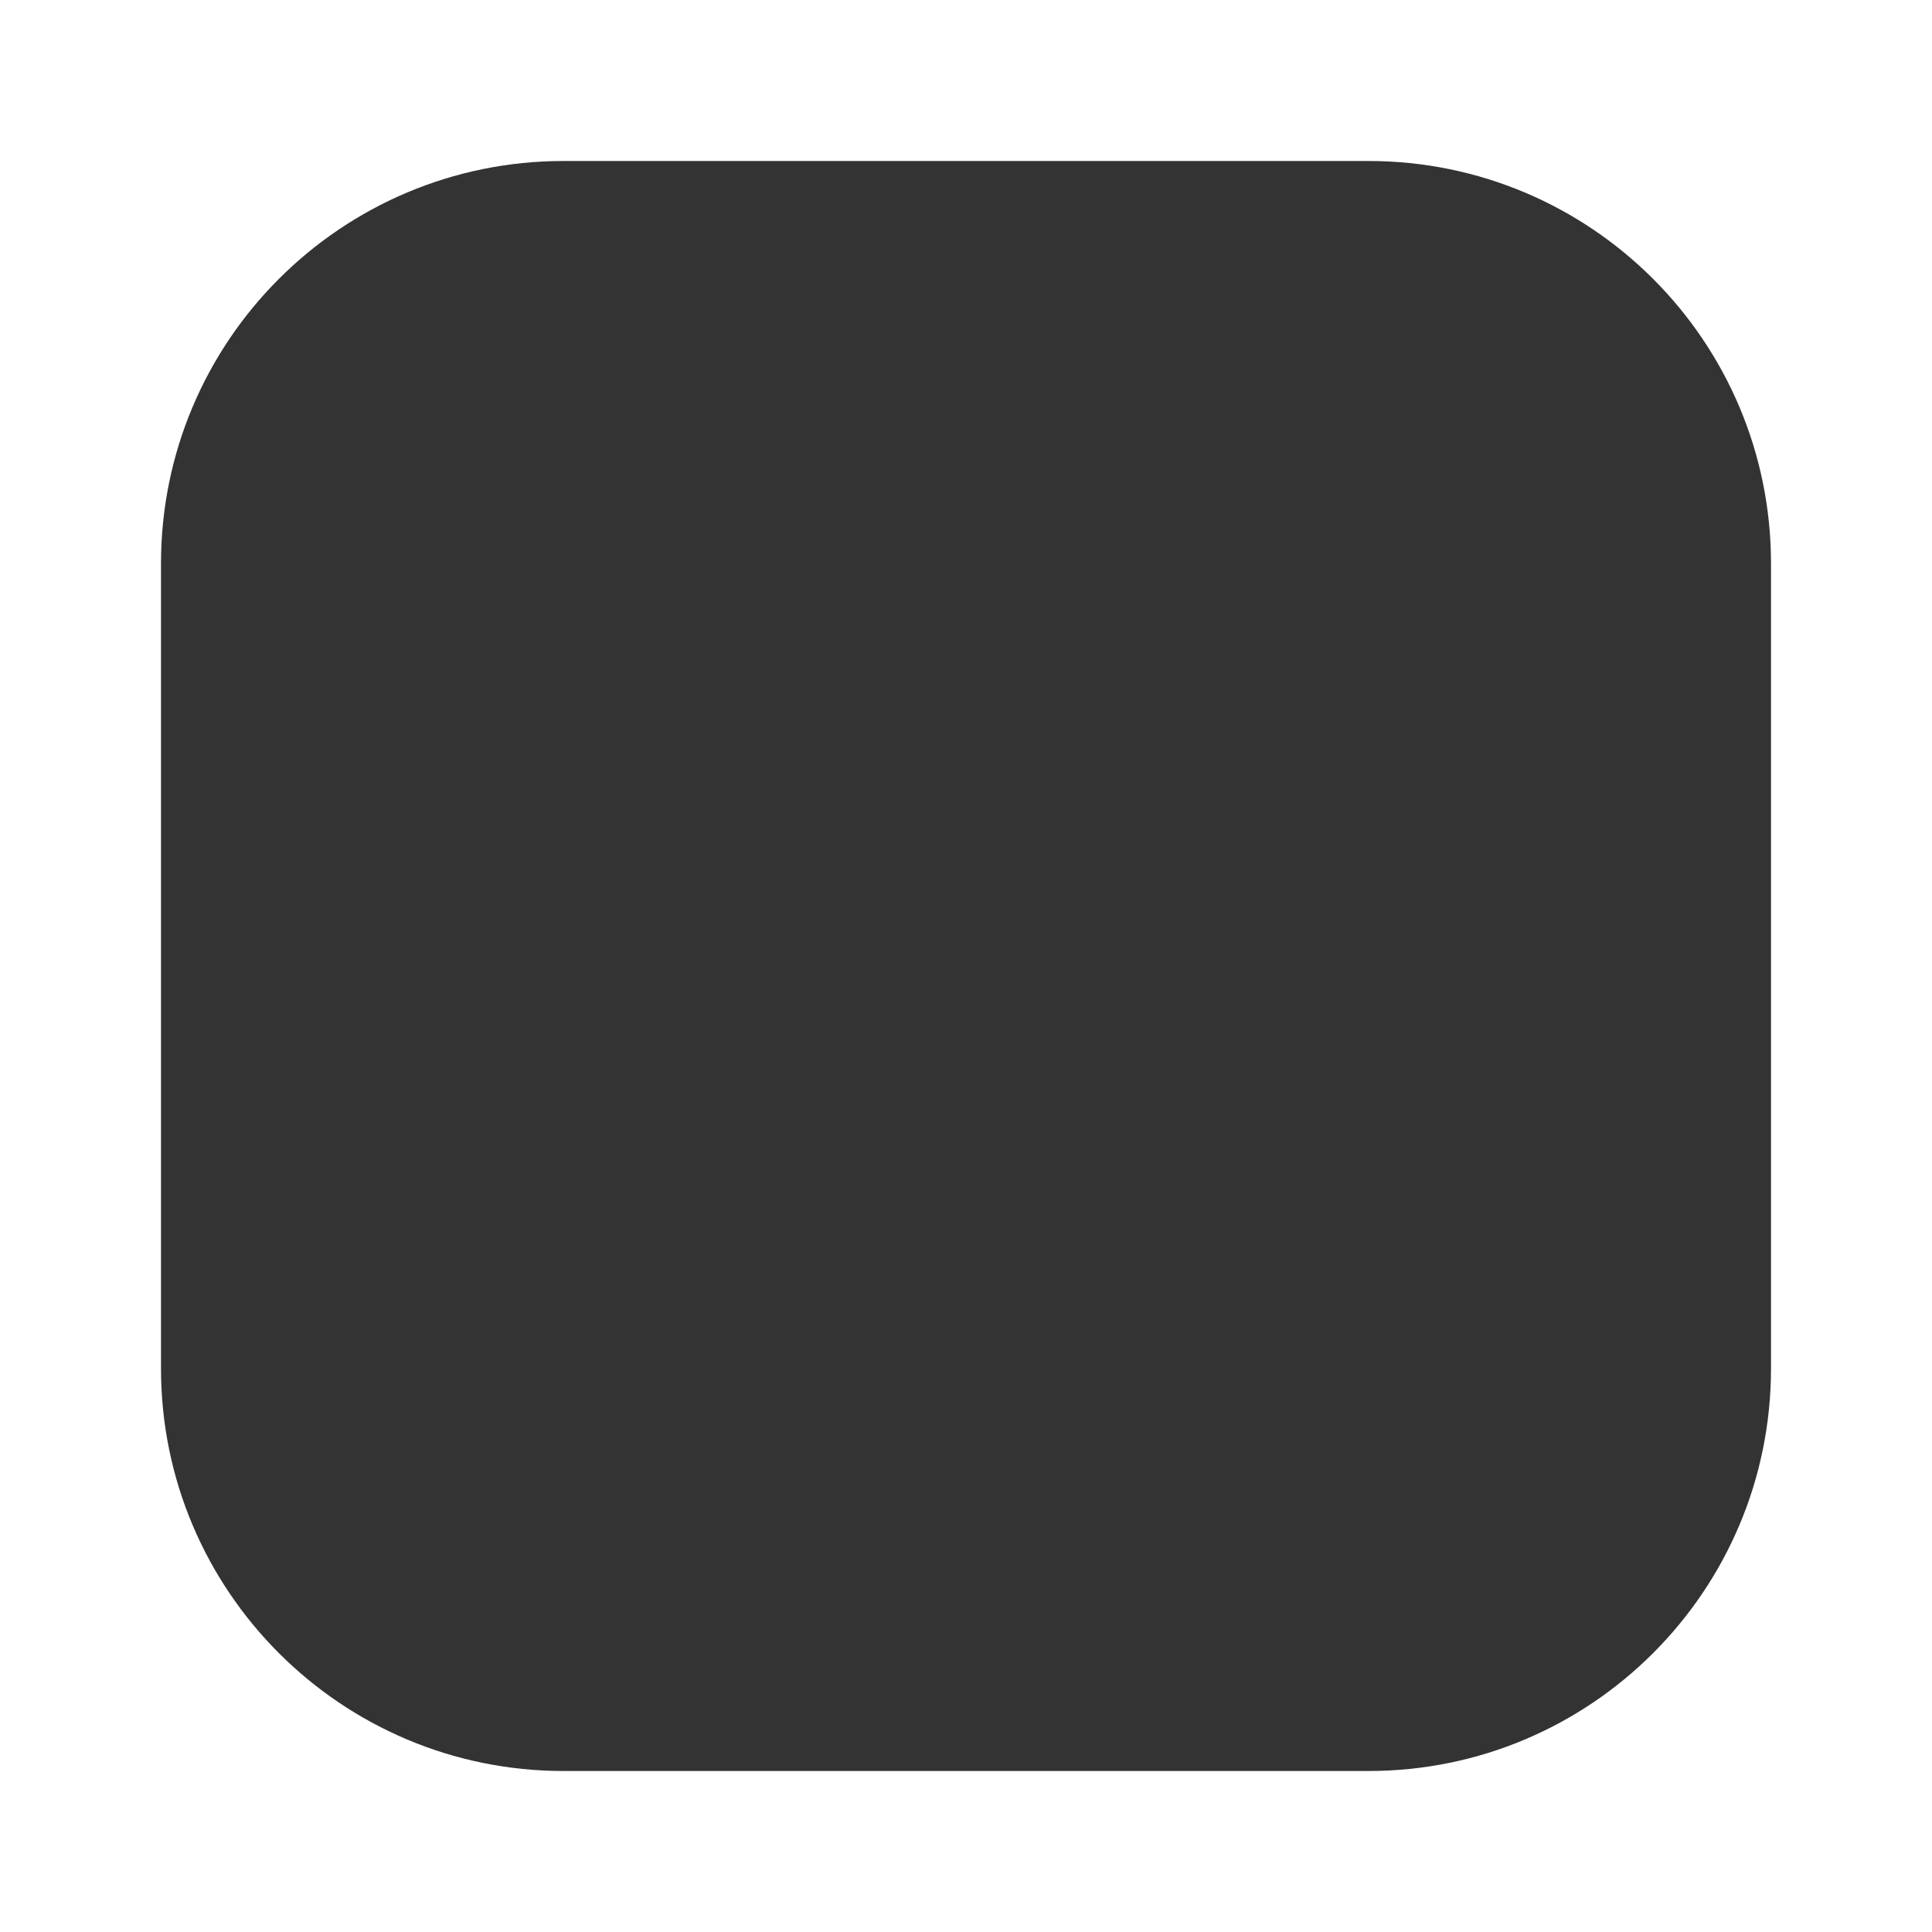
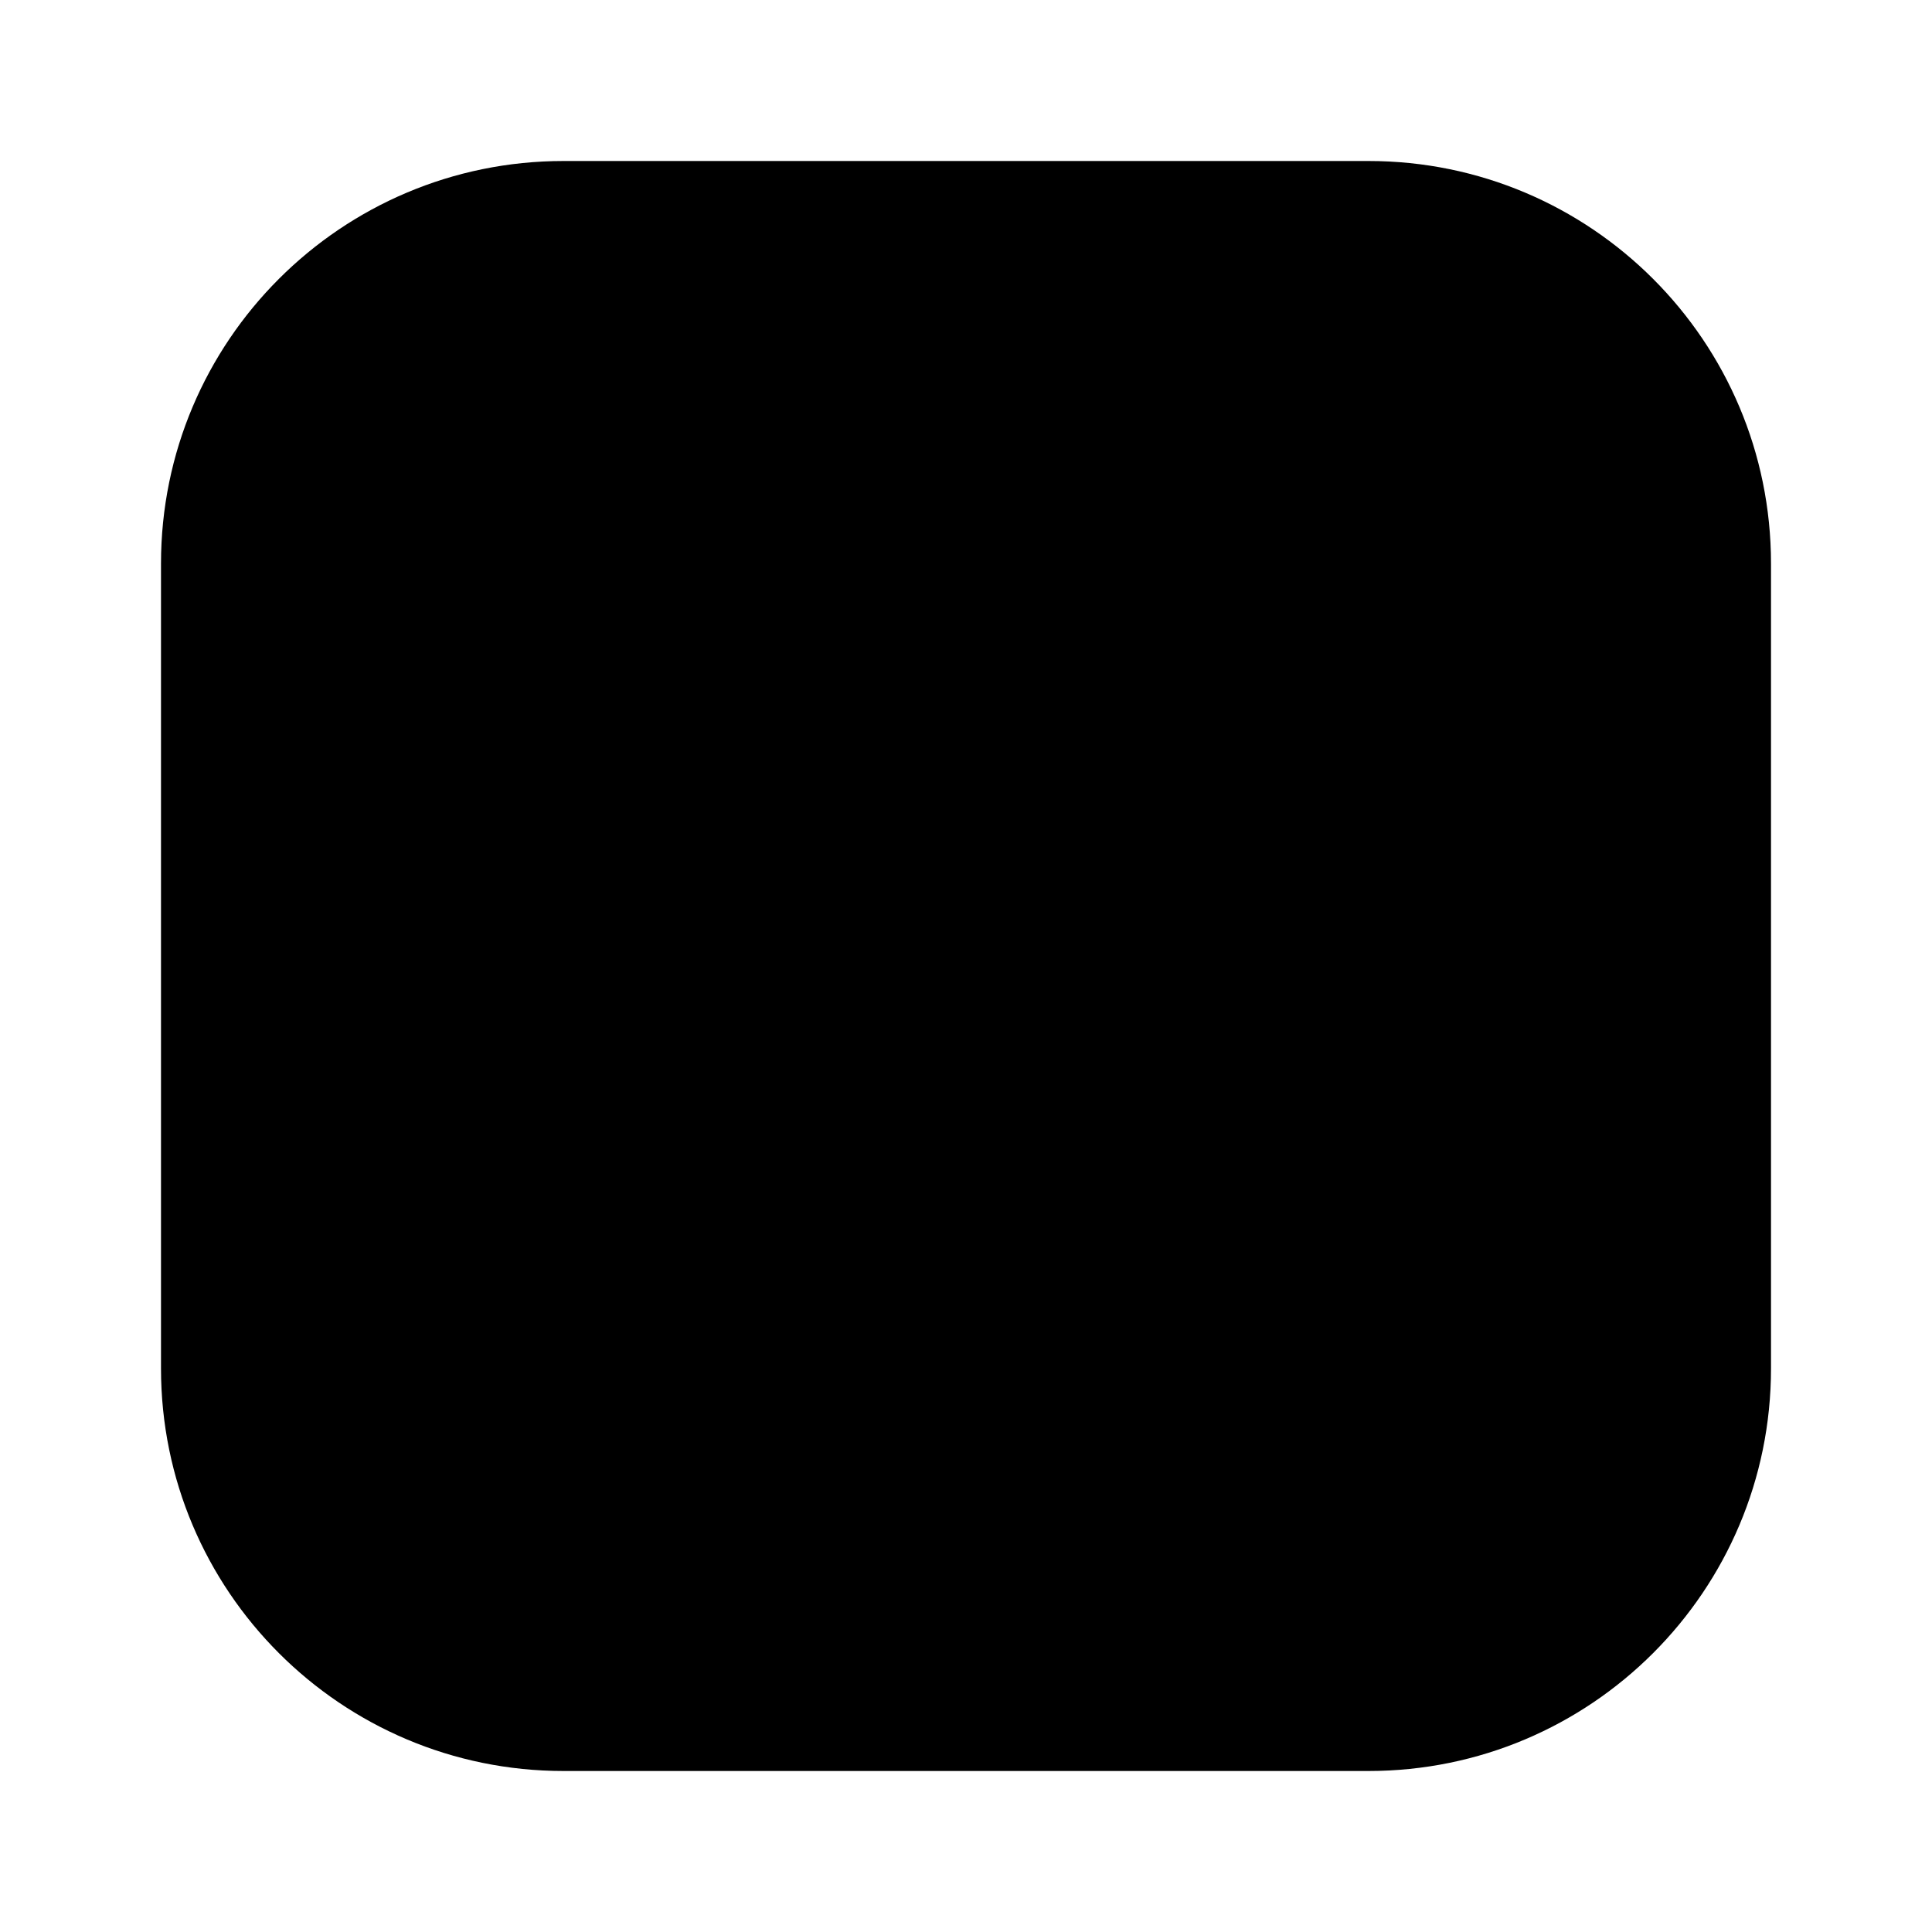
<svg xmlns="http://www.w3.org/2000/svg" width="48" height="48" viewBox="0 0 48 48" version="1.1">
-   <path id="highlight" style="fill:#333333;fill-opacity:1;stroke:none" d="M 14,4 H 34 A 10,10 0 0 1 44,14 V 34 A 10,10 0 0 1 34,44 H 14 A 10,10 0 0 1 4,34 V 14 A 10,10 0 0 1 14,4 Z" />
+   <path id="highlight" style="fill:{{highlight_fill}};fill-opacity:1;stroke:none" d="M 14,4 H 34 A 10,10 0 0 1 44,14 V 34 A 10,10 0 0 1 34,44 H 14 A 10,10 0 0 1 4,34 V 14 A 10,10 0 0 1 14,4 Z" />
</svg>
